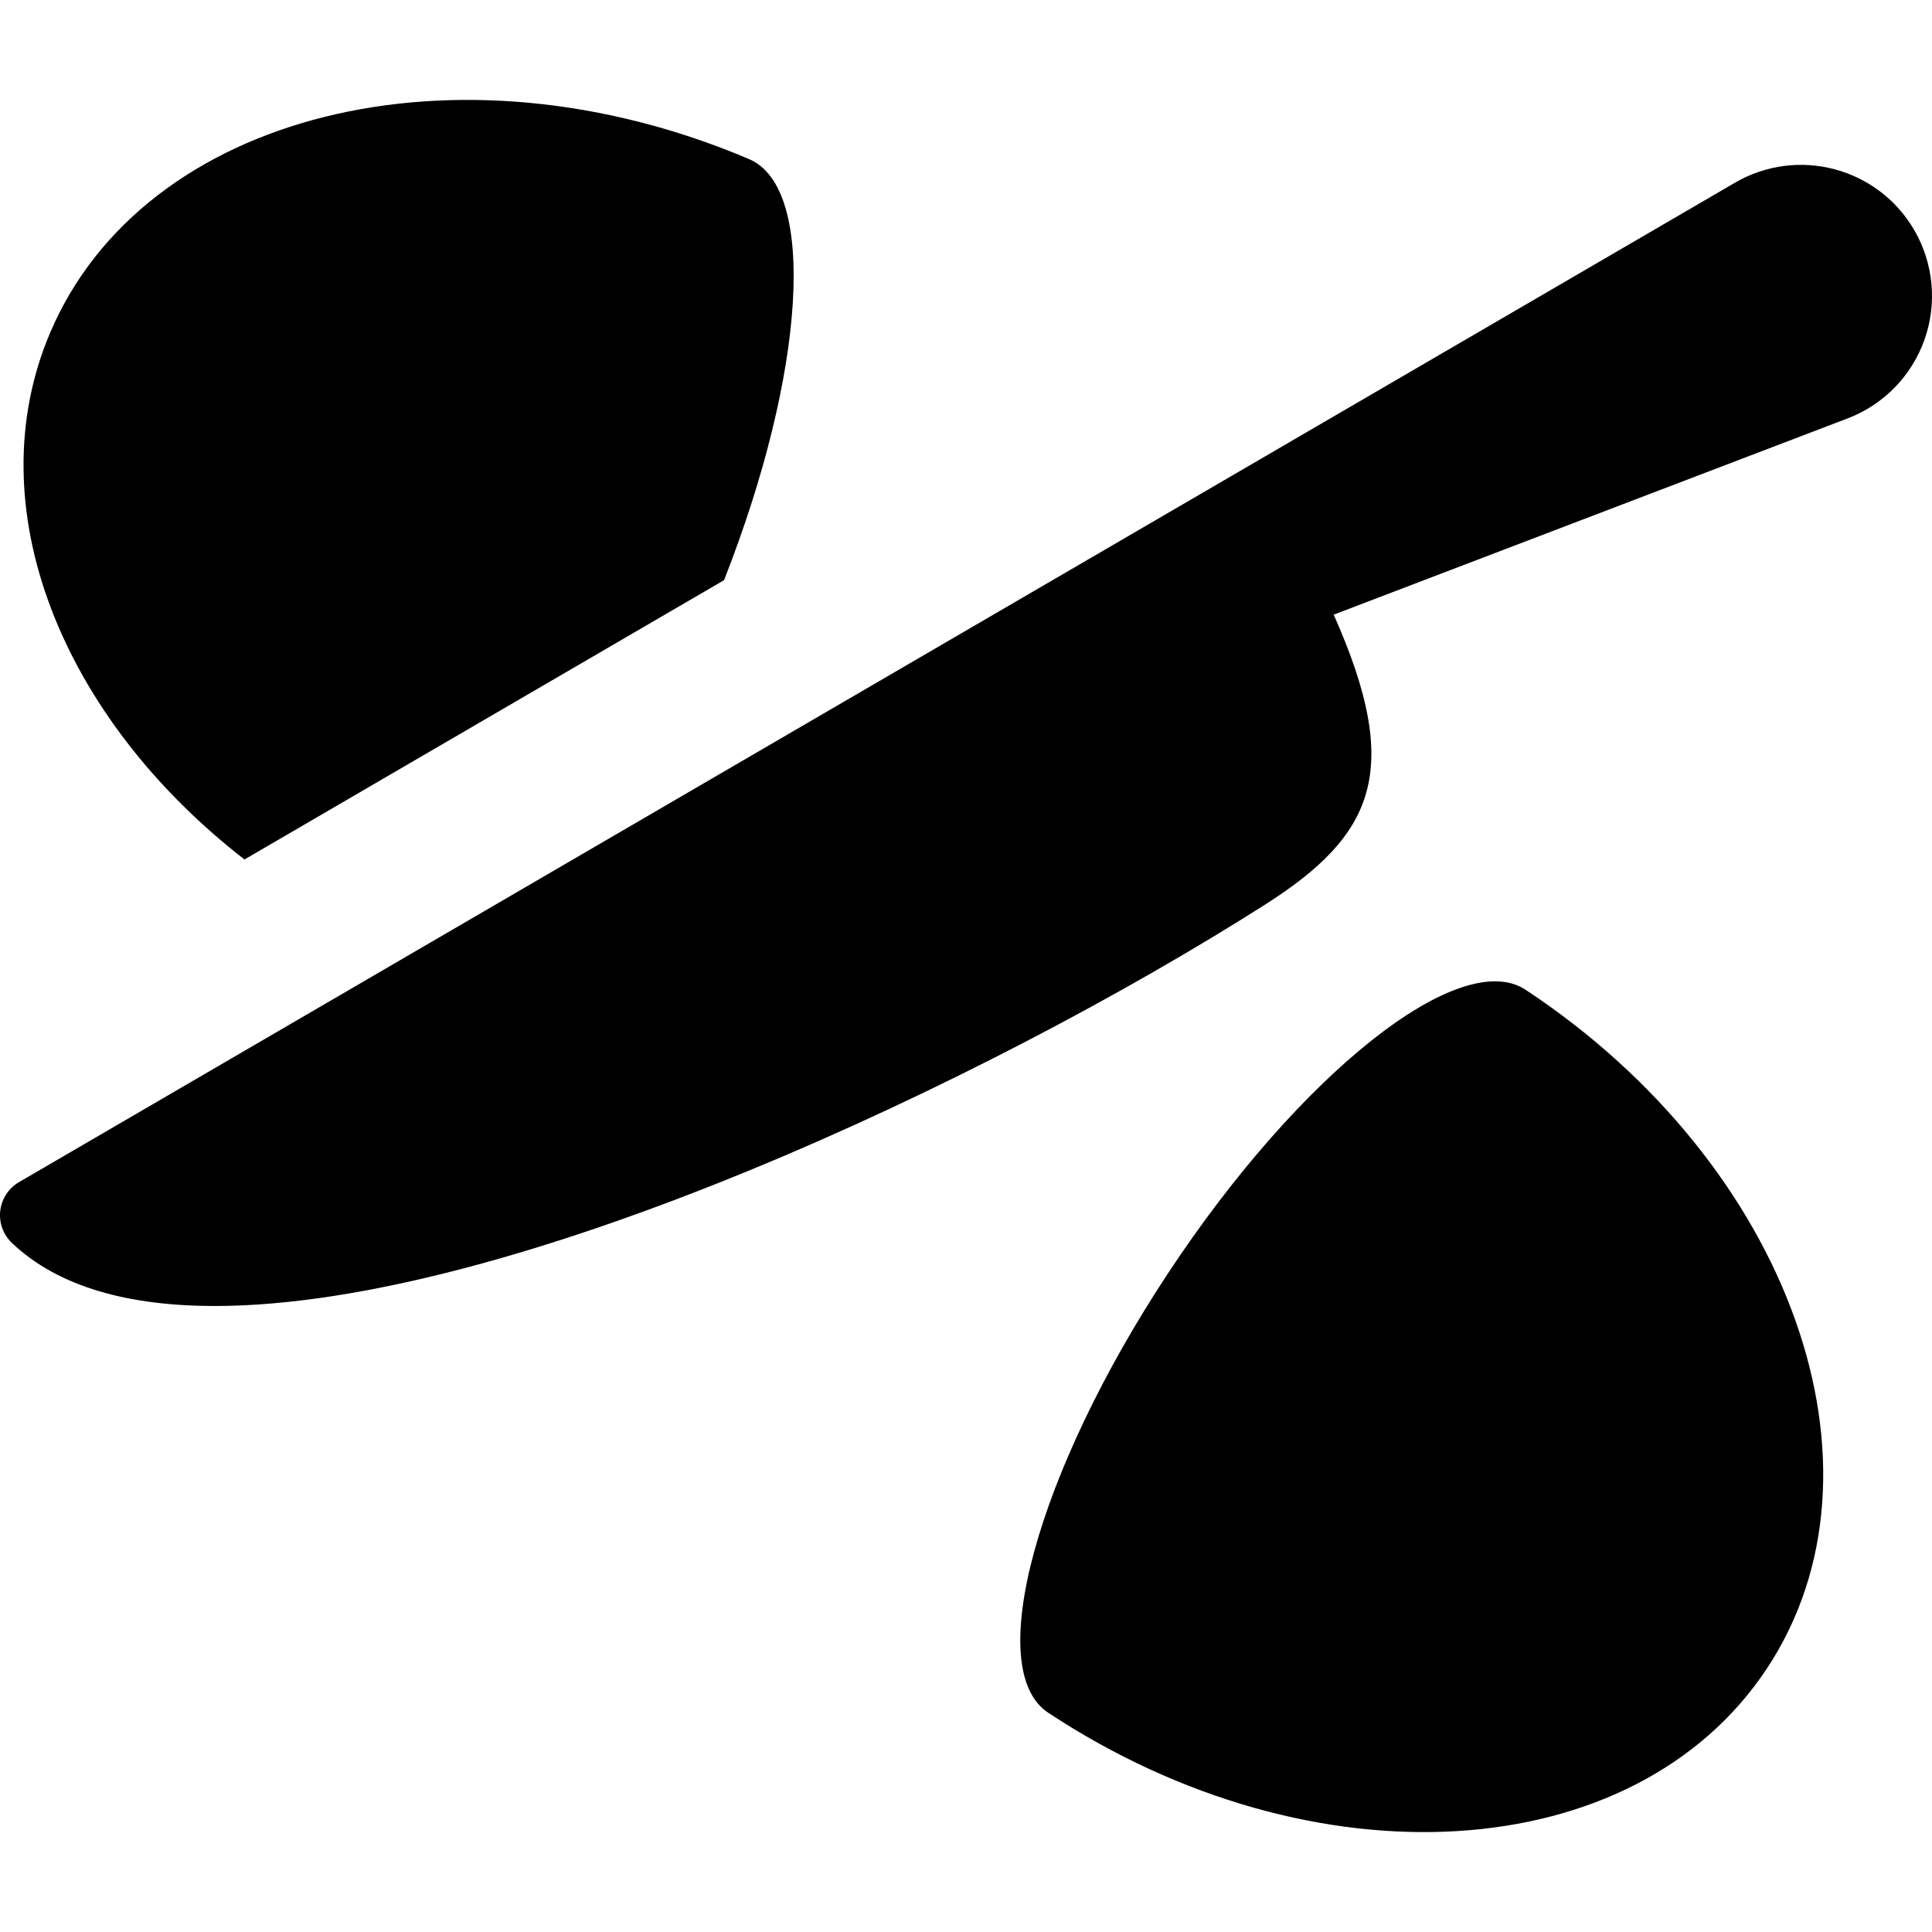
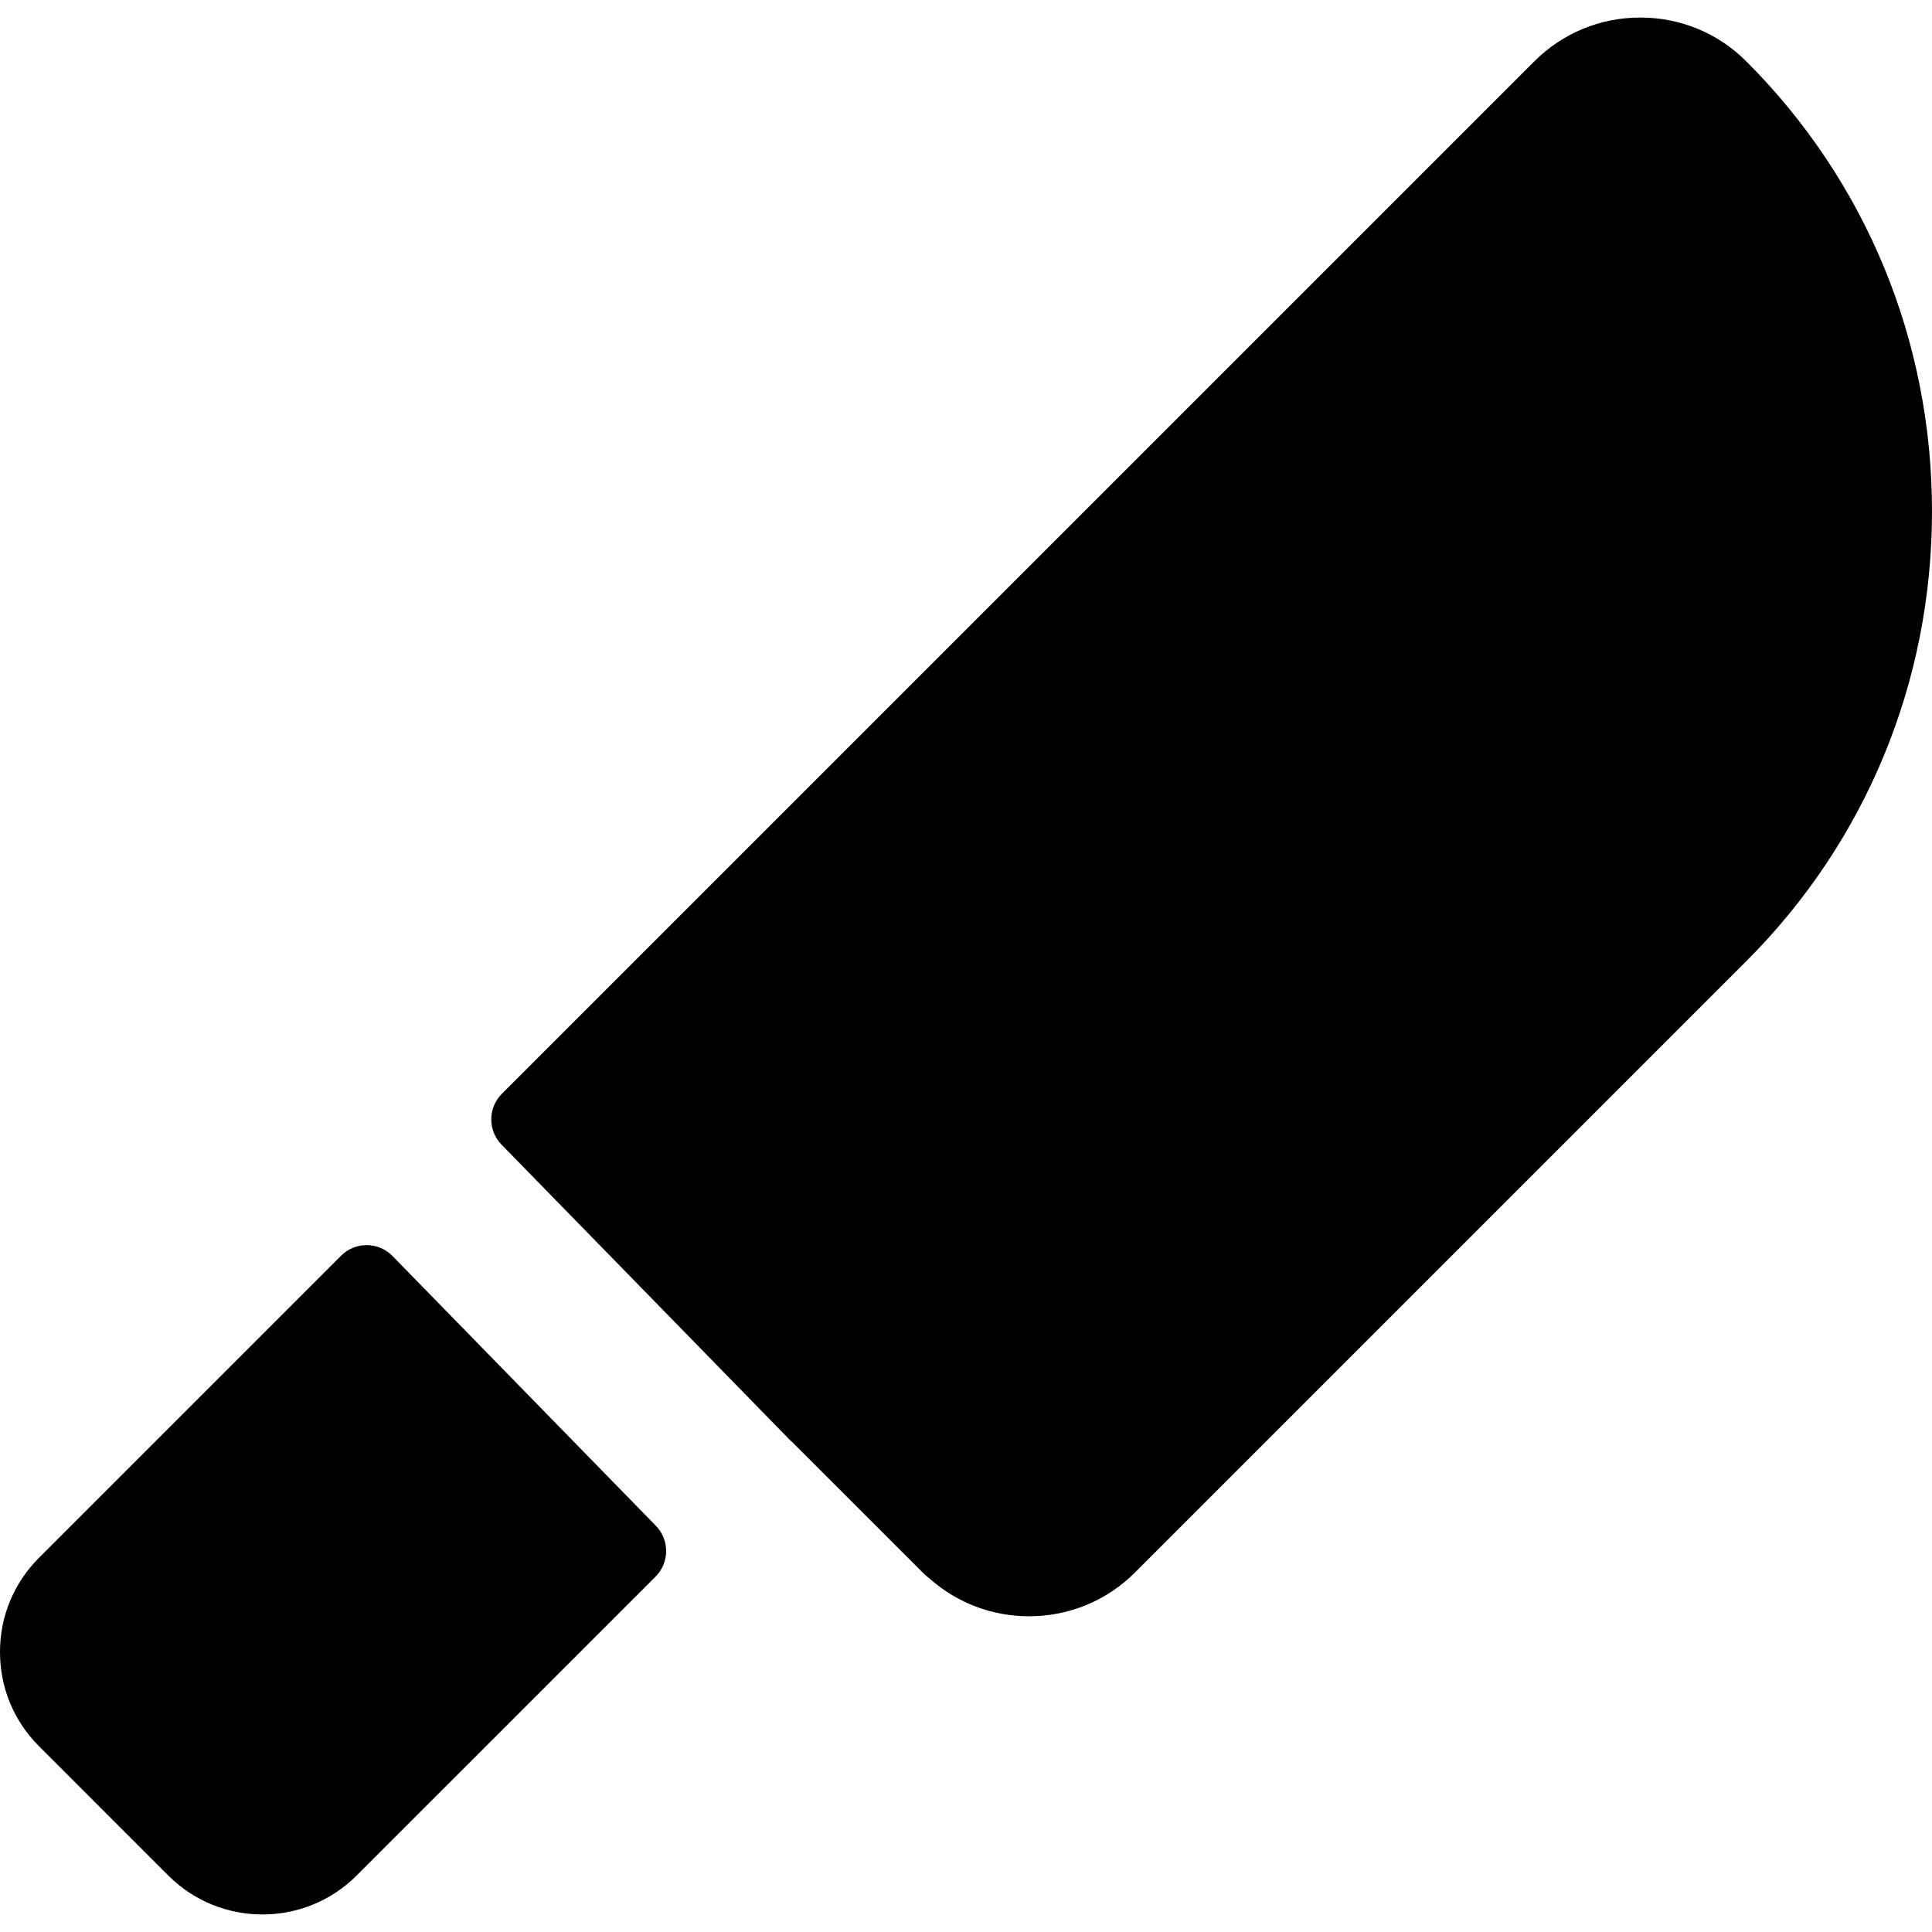
- <svg xmlns="http://www.w3.org/2000/svg" fill="#000000" height="800px" width="800px" version="1.1" viewBox="0 0 292.138 292.138" enable-background="new 0 0 292.138 292.138">
+ <svg xmlns="http://www.w3.org/2000/svg" fill="#000000" height="800px" width="800px" version="1.1" id="Layer_1" viewBox="0 0 512 512" xml:space="preserve">
  <g>
-     <path d="m36.967,129.963l18.78-10.938 53.737-31.298c12.317-31.314 14.15-59.266 3.773-63.674-44.225-18.785-91.541-7.021-105.683,26.274-11.17,26.296 1.706,58.148 29.393,79.636z" />
-     <path d="m289.446,34.775c-5.508-9.457-17.64-12.658-27.096-7.15l-259.478,151.127c-1.571,0.915-2.619,2.515-2.832,4.32-0.213,1.805 0.435,3.607 1.751,4.862 7.026,6.699 17.718,9.546 30.674,9.546 44.944,0 117.197-34.235 158.739-60.636 16.681-10.602 20.948-20.35 10.463-43.902l77.726-29.682c5.434-2.075 9.681-6.432 11.617-11.917 1.934-5.484 1.363-11.542-1.564-16.568z" />
-     <path d="m230.692,149.668c-9.908-6.544-34.101,12.622-54.037,42.808-19.935,30.186-28.064,59.961-18.156,66.505 40.094,26.479 88.758,23.474 108.693-6.712s3.594-76.122-36.5-102.601z" />
+     <g>
+       <path d="M173.811,404.342l-69.789-71.481c-3.729-3.82-9.861-3.856-13.635-0.081l-80.068,80.067C3.664,419.499,0,428.362,0,437.797    c0,9.437,3.664,18.299,10.318,24.951l34.288,34.29c6.879,6.877,15.915,10.316,24.951,10.316c9.035,0,18.072-3.439,24.951-10.318    l79.223-79.221C177.441,414.103,177.477,408.097,173.811,404.342z" />
+     </g>
+   </g>
+   <g>
+     <g>
+       <path d="M462.792,16.261C455.304,8.772,445.326,4.647,434.7,4.647c-10.626,0-20.603,4.124-28.092,11.614L132.999,289.87    c-3.711,3.711-3.747,9.717-0.081,13.473l76.711,78.573l0.037-0.037l34.894,34.892c0.61,0.61,1.257,1.159,1.92,1.677    c7.244,6.383,16.459,9.878,26.23,9.878c10.627,0,20.603-4.124,28.092-11.614l161.99-161.99    C494.524,222.989,512,180.647,512,135.492C512,90.337,494.524,47.993,462.792,16.261z" />
+     </g>
  </g>
</svg>
